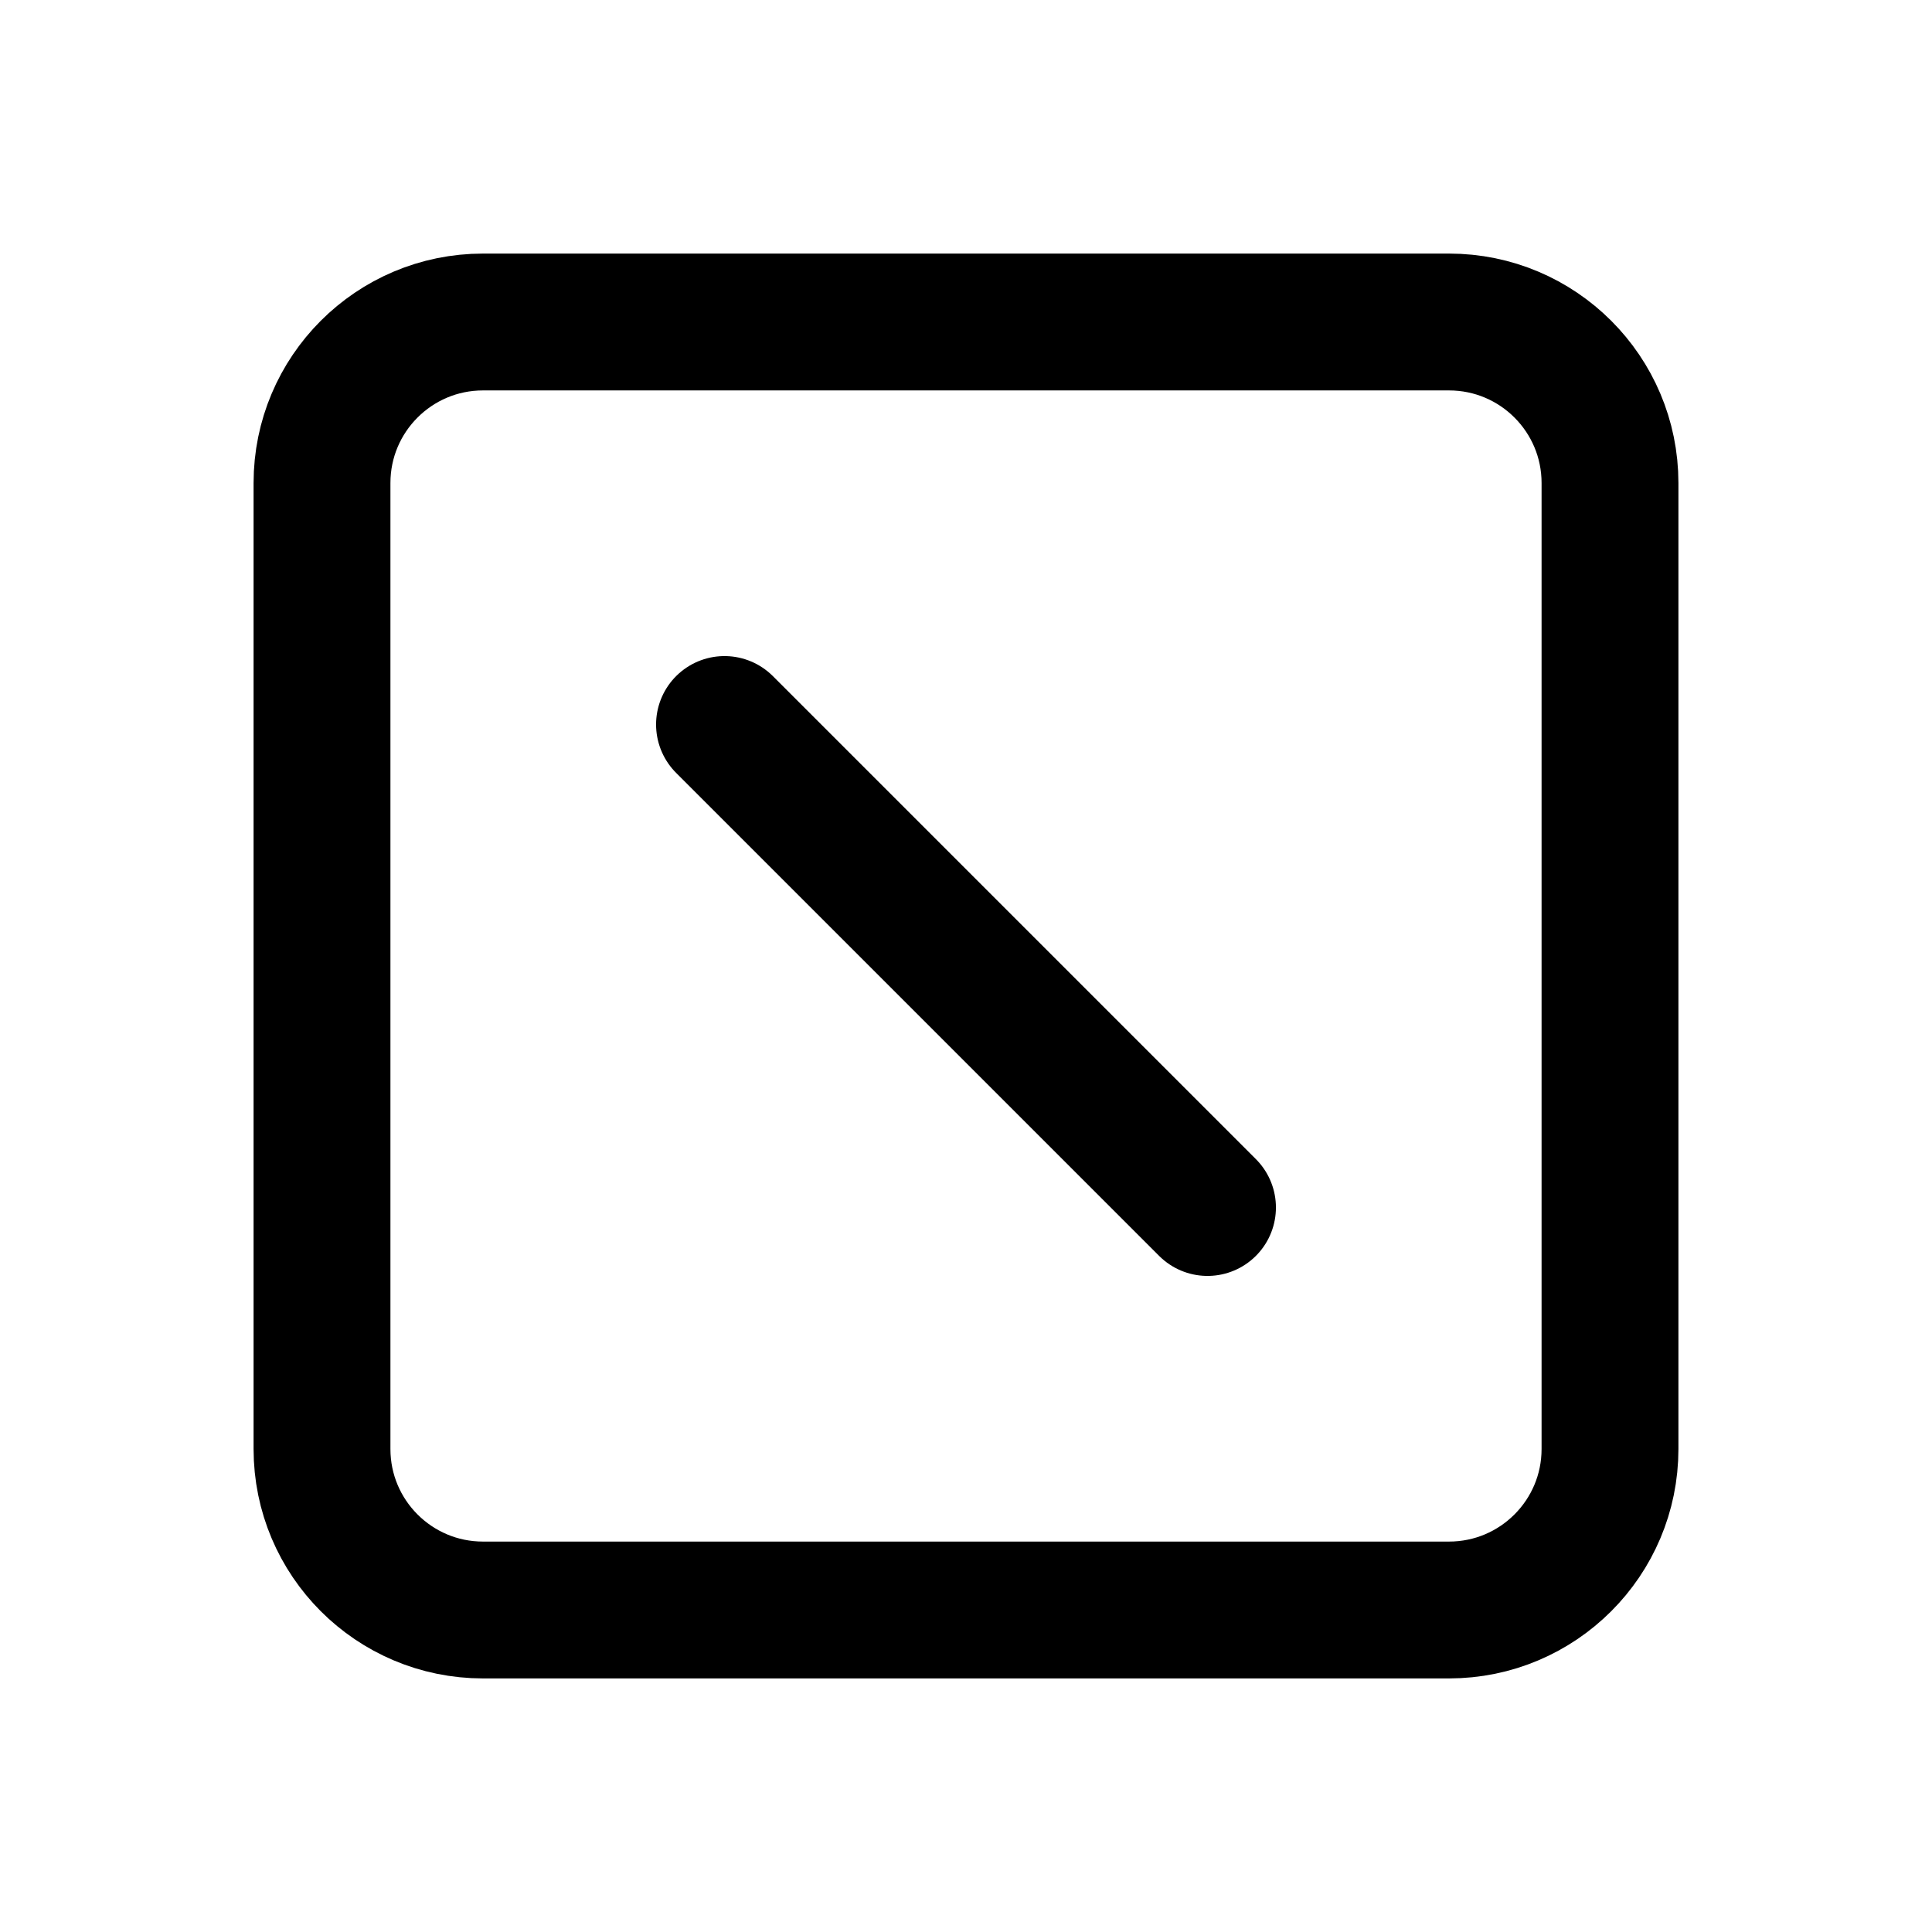
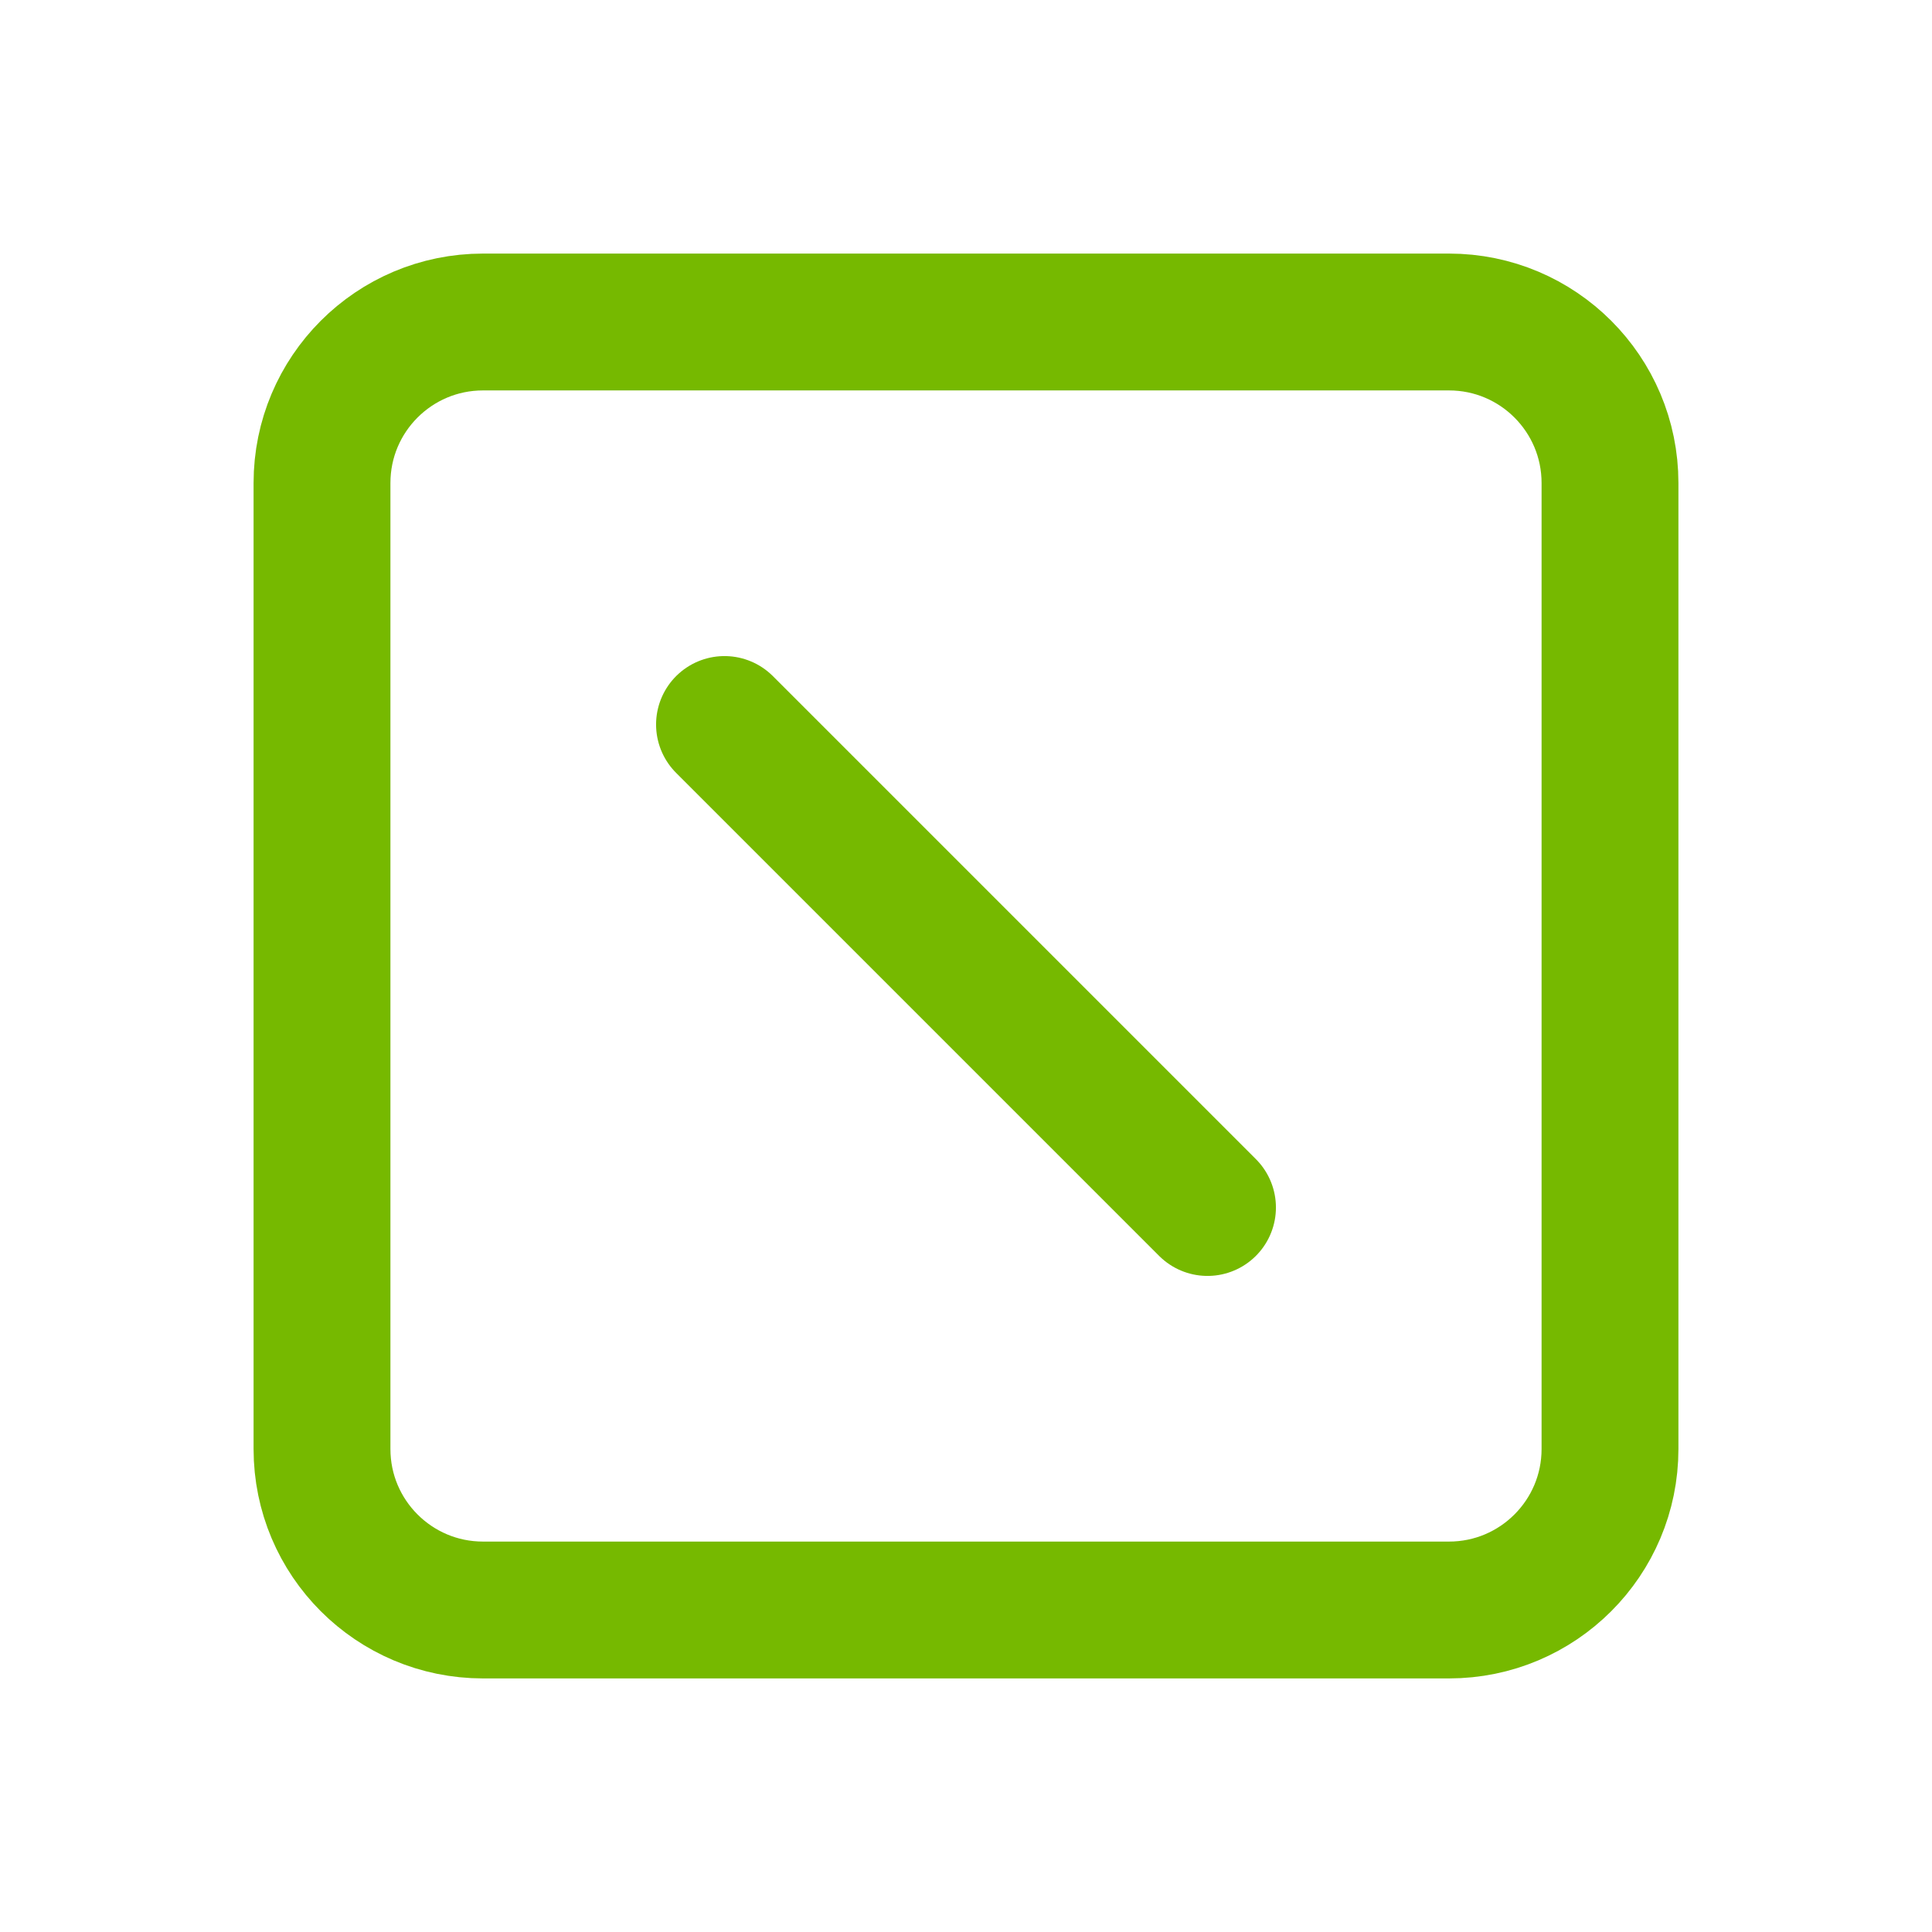
- <svg xmlns="http://www.w3.org/2000/svg" width="24" height="24" viewBox="0 0 24 24" fill="none" stroke="currentColor" stroke-width="1.7" stroke-linecap="round" stroke-linejoin="round">
+ <svg xmlns="http://www.w3.org/2000/svg" width="24" height="24" viewBox="0 0 24 24" fill="none" stroke="#76b900" stroke-width="1.7" stroke-linecap="round" stroke-linejoin="round">
  <rect x="4" y="4" width="16" height="16" rx="2" />
  <line x1="9" y1="9" x2="15" y2="15" />
</svg>
